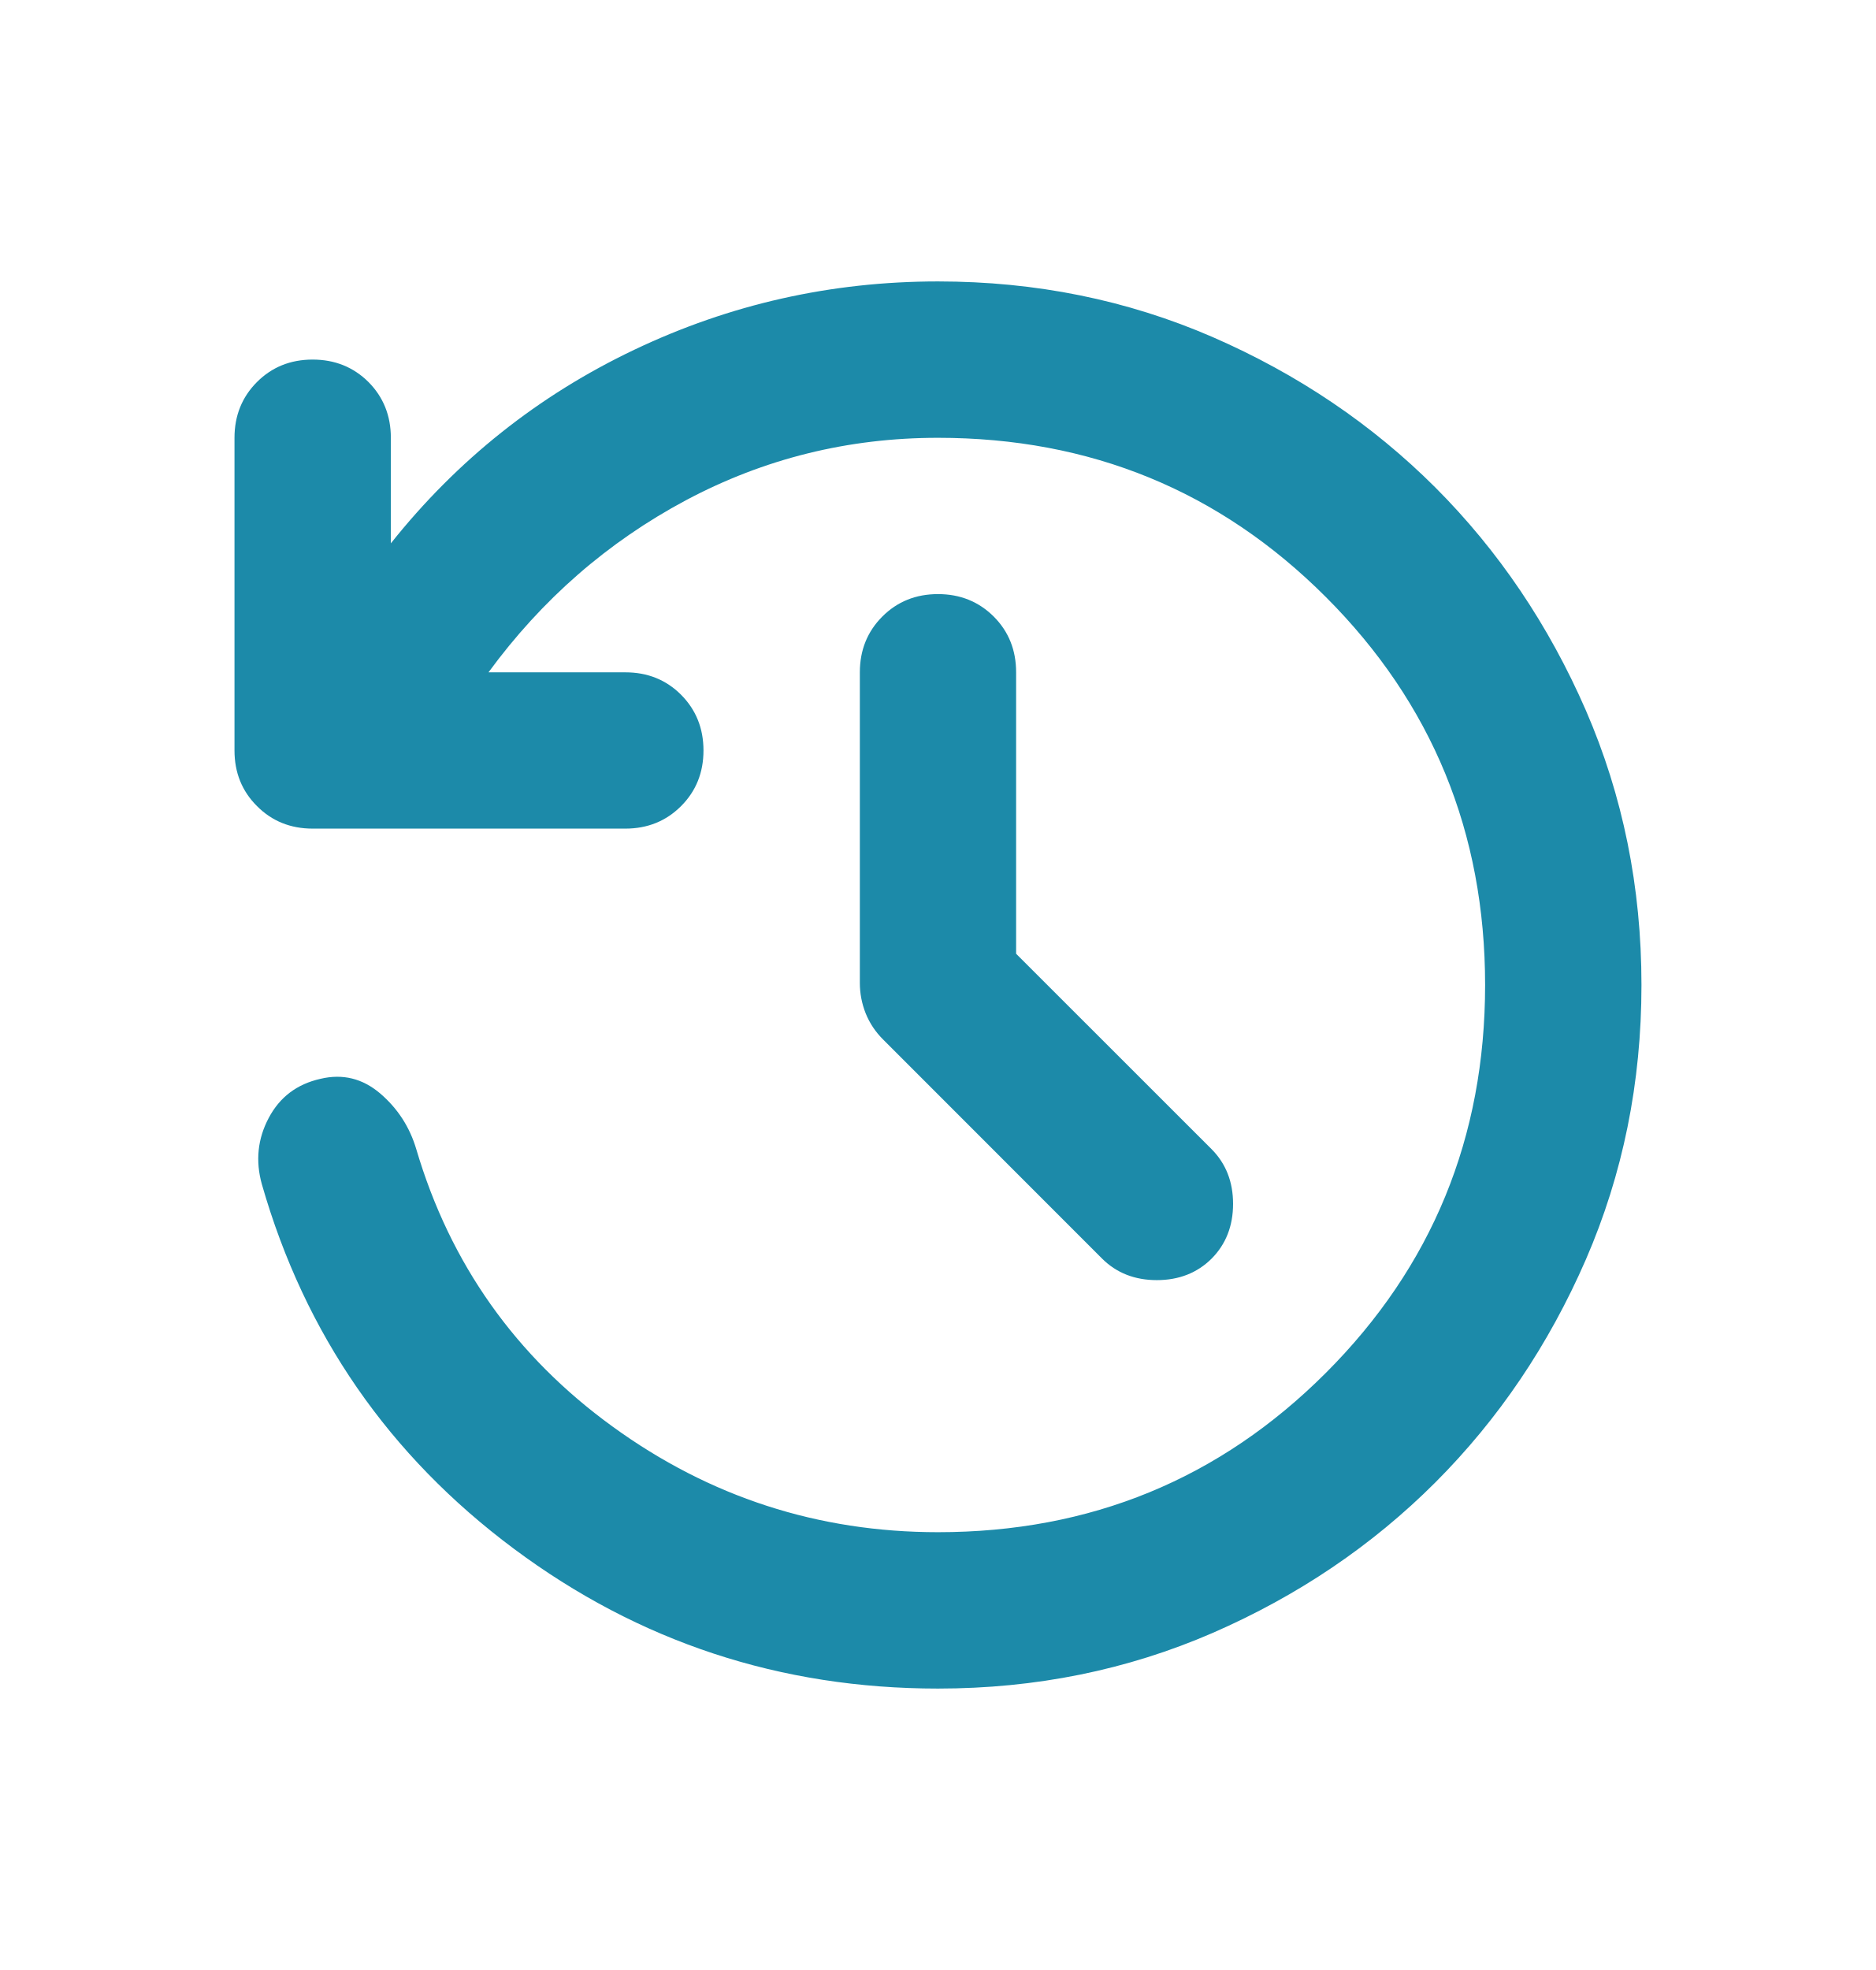
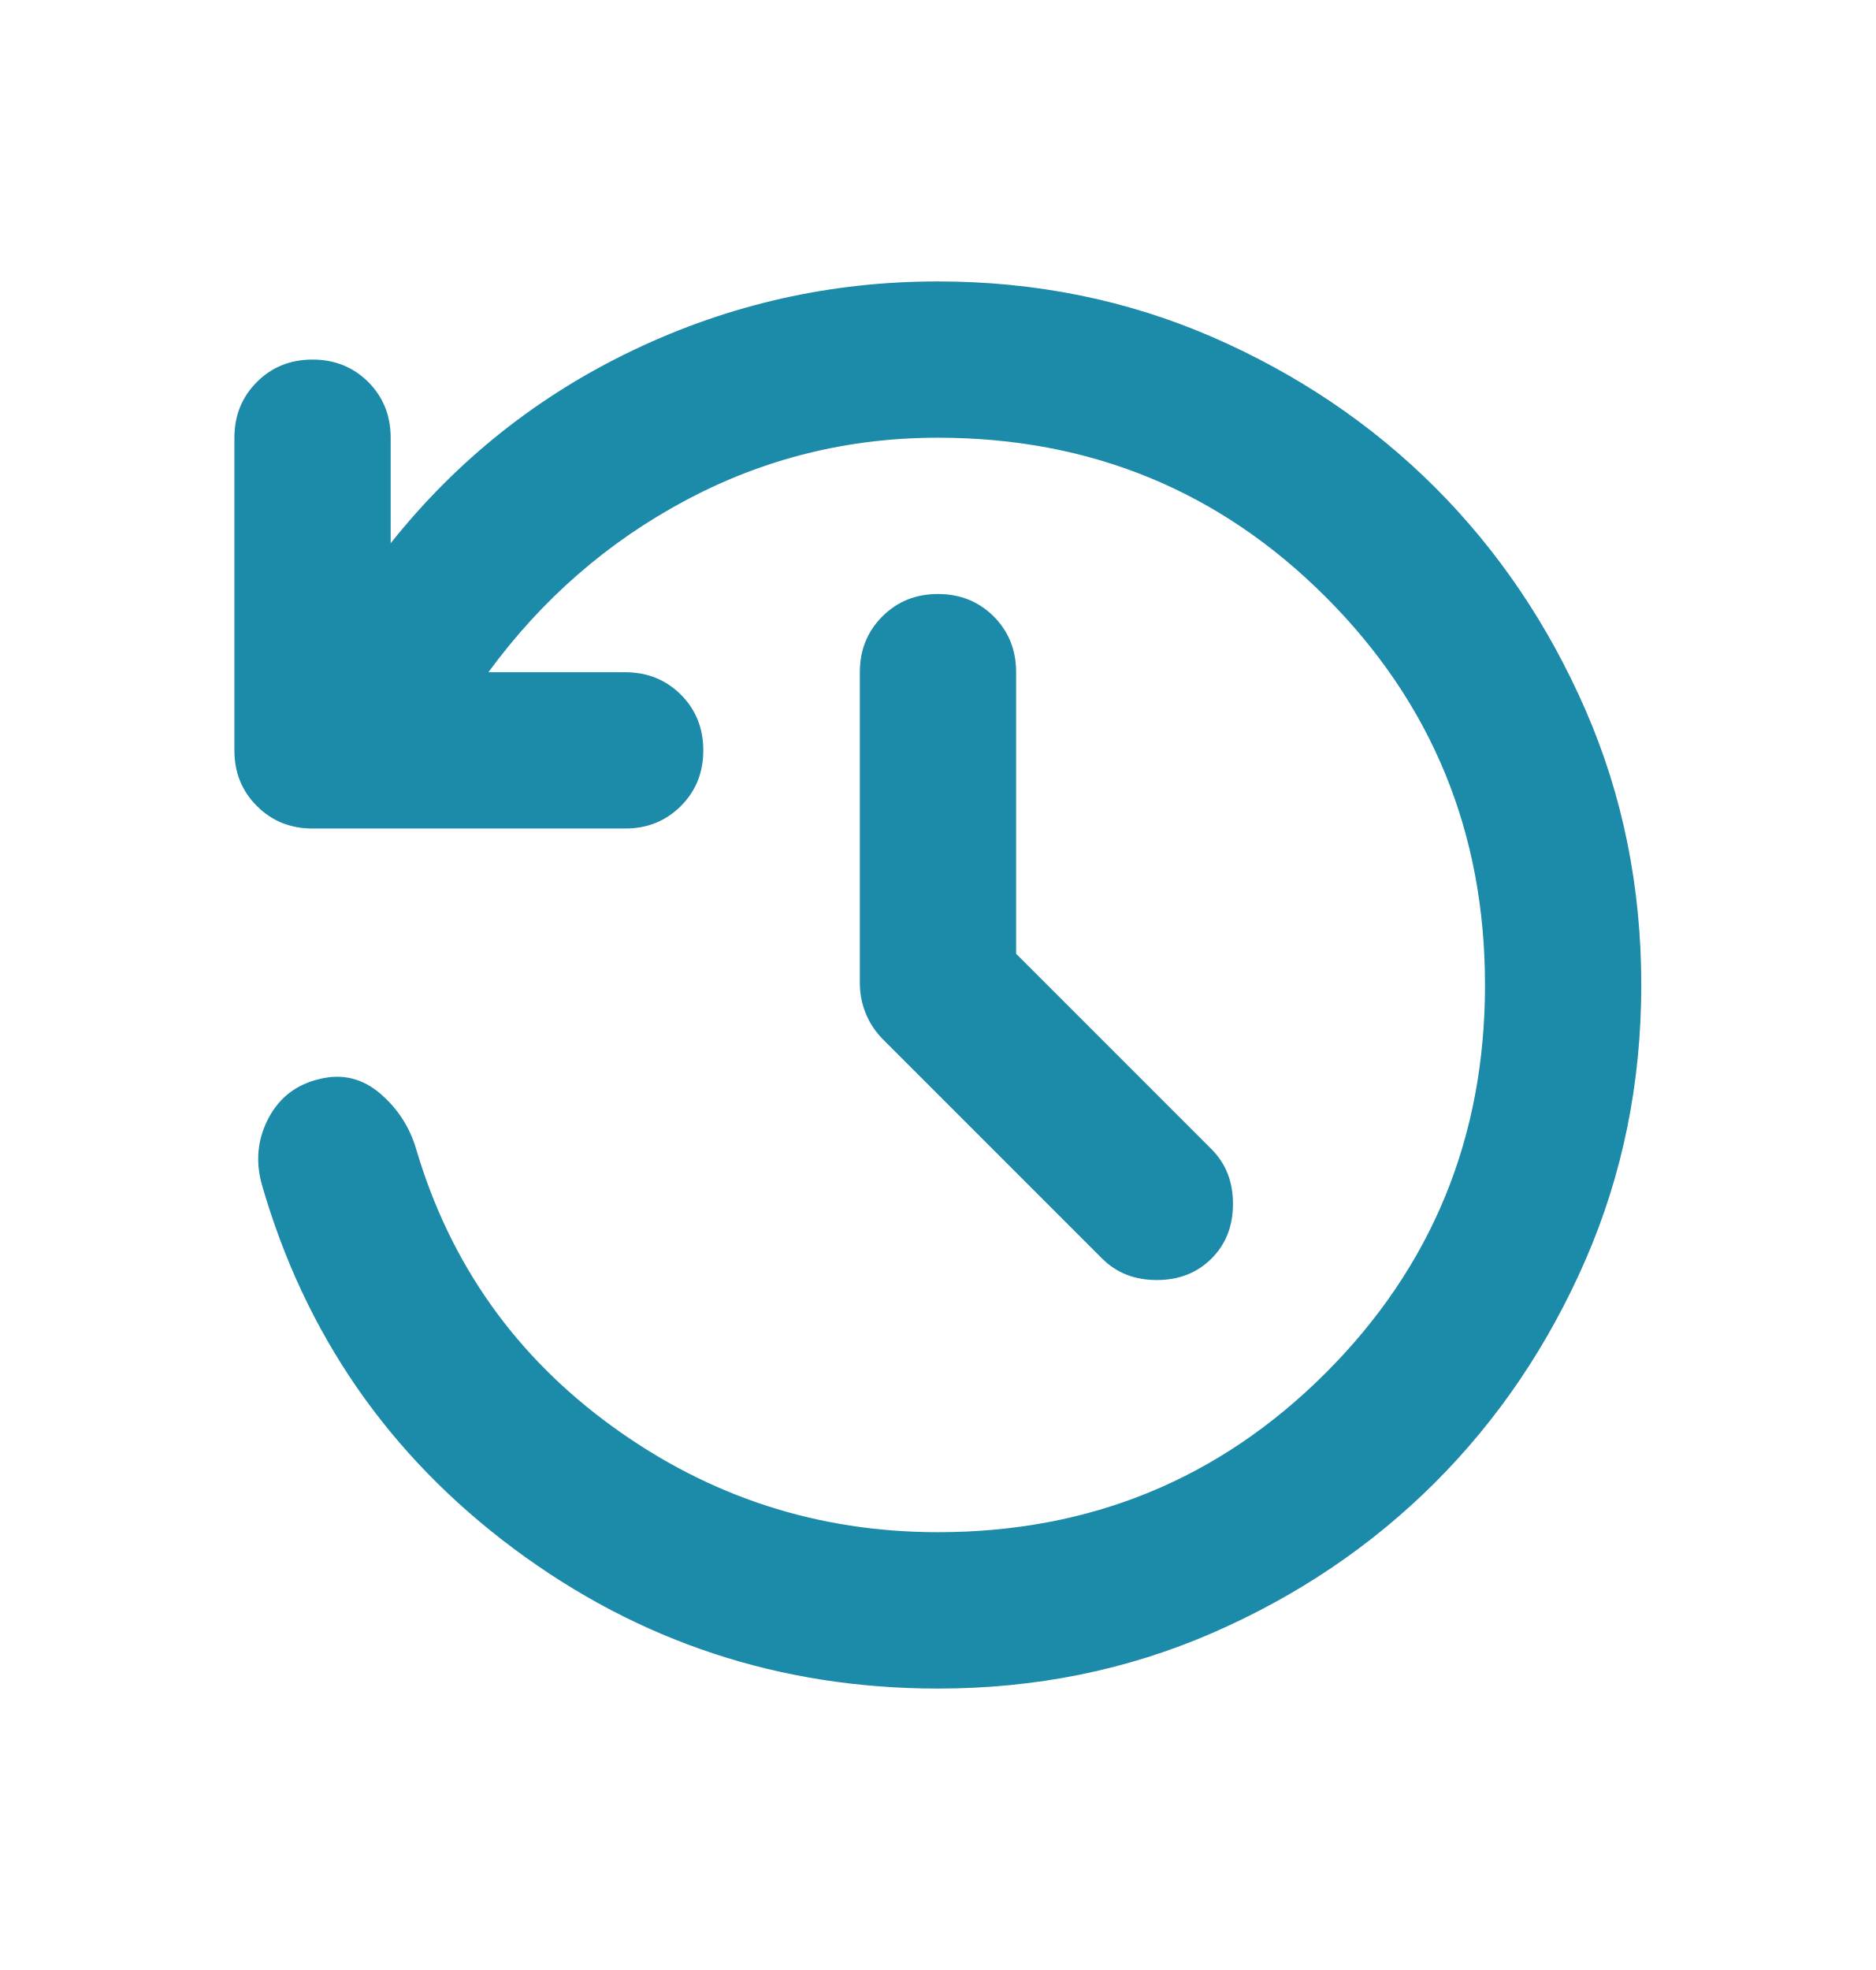
- <svg xmlns="http://www.w3.org/2000/svg" width="20" height="21" viewBox="0 0 20 21" fill="none">
-   <path d="M10.833 10.167L12.917 12.25C13.069 12.403 13.146 12.597 13.146 12.833C13.146 13.069 13.069 13.264 12.917 13.417C12.764 13.569 12.569 13.646 12.333 13.646C12.097 13.646 11.903 13.569 11.75 13.417L9.417 11.083C9.333 11 9.271 10.906 9.229 10.802C9.188 10.698 9.167 10.59 9.167 10.479V7.167C9.167 6.931 9.247 6.732 9.407 6.572C9.566 6.413 9.764 6.333 10 6.333C10.236 6.333 10.434 6.413 10.594 6.572C10.754 6.732 10.833 6.931 10.833 7.167V10.167ZM10 18C8.319 18 6.812 17.503 5.479 16.51C4.146 15.517 3.25 14.222 2.792 12.625C2.722 12.375 2.747 12.139 2.865 11.917C2.983 11.694 3.167 11.556 3.417 11.5C3.653 11.444 3.865 11.496 4.053 11.656C4.24 11.816 4.368 12.014 4.438 12.25C4.799 13.472 5.497 14.458 6.532 15.208C7.566 15.958 8.722 16.333 10 16.333C11.625 16.333 13.003 15.767 14.135 14.635C15.267 13.503 15.833 12.125 15.833 10.5C15.833 8.875 15.267 7.496 14.135 6.364C13.003 5.232 11.625 4.667 10 4.667C9.042 4.667 8.146 4.889 7.312 5.333C6.479 5.778 5.778 6.389 5.208 7.167H6.667C6.903 7.167 7.101 7.246 7.261 7.406C7.42 7.566 7.5 7.764 7.5 8C7.5 8.236 7.42 8.434 7.261 8.593C7.101 8.753 6.903 8.833 6.667 8.833H3.333C3.097 8.833 2.899 8.753 2.74 8.593C2.58 8.434 2.5 8.236 2.5 8V4.667C2.5 4.431 2.58 4.232 2.74 4.072C2.899 3.913 3.097 3.833 3.333 3.833C3.569 3.833 3.768 3.913 3.928 4.072C4.087 4.232 4.167 4.431 4.167 4.667V5.792C4.875 4.903 5.74 4.215 6.761 3.729C7.781 3.243 8.861 3 10 3C11.042 3 12.018 3.198 12.928 3.593C13.837 3.989 14.629 4.524 15.303 5.197C15.976 5.871 16.511 6.663 16.907 7.572C17.302 8.482 17.5 9.458 17.5 10.5C17.5 11.542 17.302 12.517 16.907 13.427C16.511 14.337 15.976 15.128 15.303 15.802C14.629 16.476 13.837 17.011 12.928 17.407C12.018 17.802 11.042 18 10 18Z" fill="#1C8AA9" />
+ <svg xmlns="http://www.w3.org/2000/svg" fill="none" height="21" viewBox="0 0 20 21" width="20">
+   <path d="m10.833 10.167 2.083 2.083c.153.153.229.347.229.583s-.076.431-.229.583c-.153.153-.347.229-.583.229s-.43-.076-.583-.229l-2.333-2.333c-.083-.083-.146-.177-.188-.282-.042-.104-.062-.211-.062-.323v-3.313c0-.236.08-.434.24-.594.159-.159.357-.239.593-.239.236 0 .434.08.594.239.159.16.239.358.239.594zm-.833 7.833c-1.681 0-3.188-.497-4.521-1.49-1.333-.993-2.229-2.288-2.688-3.885-.069-.25-.045-.486.073-.708.118-.222.302-.361.552-.417.236-.056.448-.004.636.156.187.16.316.358.385.594.361 1.222 1.059 2.208 2.094 2.958 1.034.75 2.191 1.125 3.468 1.125 1.625 0 3.003-.566 4.135-1.698 1.132-1.132 1.698-2.51 1.698-4.135s-.566-3.004-1.698-4.136c-1.132-1.132-2.51-1.698-4.135-1.698-.958 0-1.854.222-2.688.667-.833.444-1.535 1.056-2.104 1.833h1.458c.236 0 .434.08.594.239.159.16.239.358.239.594s-.08.434-.239.593c-.16.16-.358.24-.594.24h-3.333c-.236 0-.434-.08-.593-.24-.16-.159-.24-.357-.24-.593v-3.333c0-.236.08-.434.24-.594.159-.159.357-.239.593-.239s.434.08.594.239c.159.16.239.358.239.594v1.125c.708-.889 1.573-1.576 2.594-2.062 1.021-.486 2.1-.729 3.239-.729 1.042 0 2.018.198 2.928.593.909.396 1.701.931 2.375 1.604.673.674 1.208 1.466 1.604 2.375.396.91.593 1.886.593 2.928 0 1.042-.198 2.017-.593 2.927-.396.91-.931 1.702-1.604 2.375-.674.674-1.466 1.209-2.375 1.605-.91.396-1.886.593-2.928.593z" fill="#1c8aa9" />
</svg>
